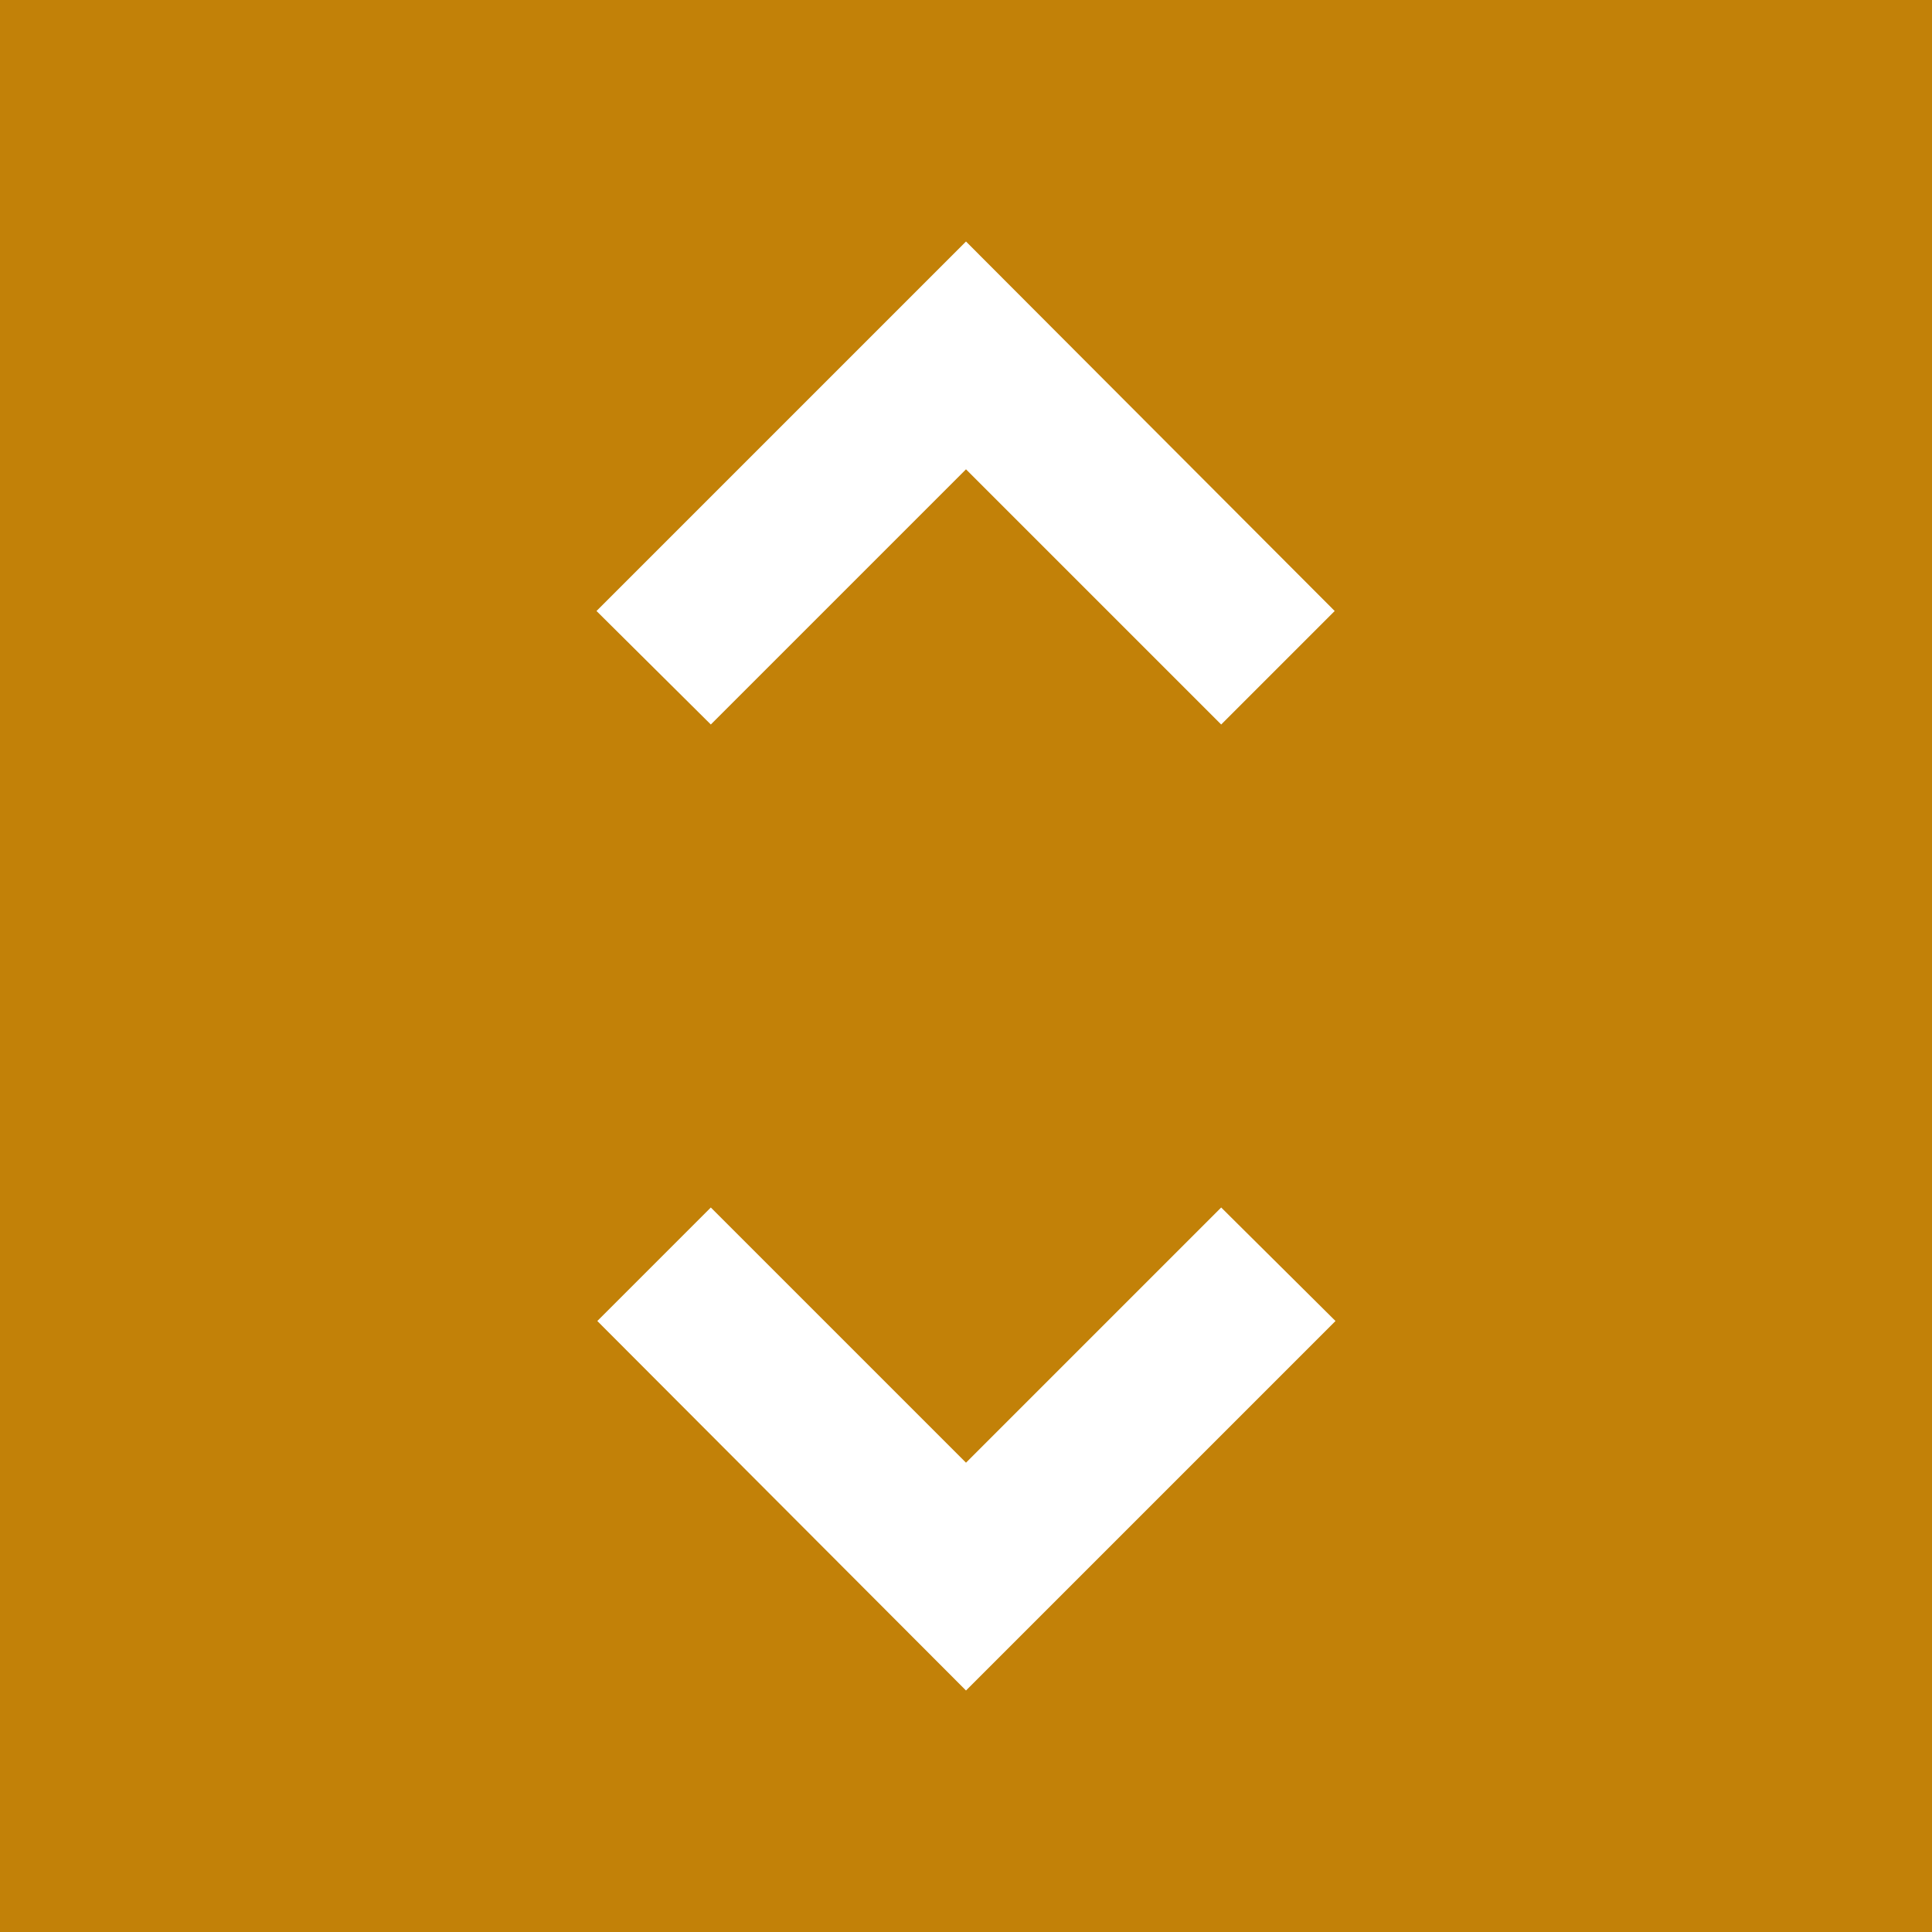
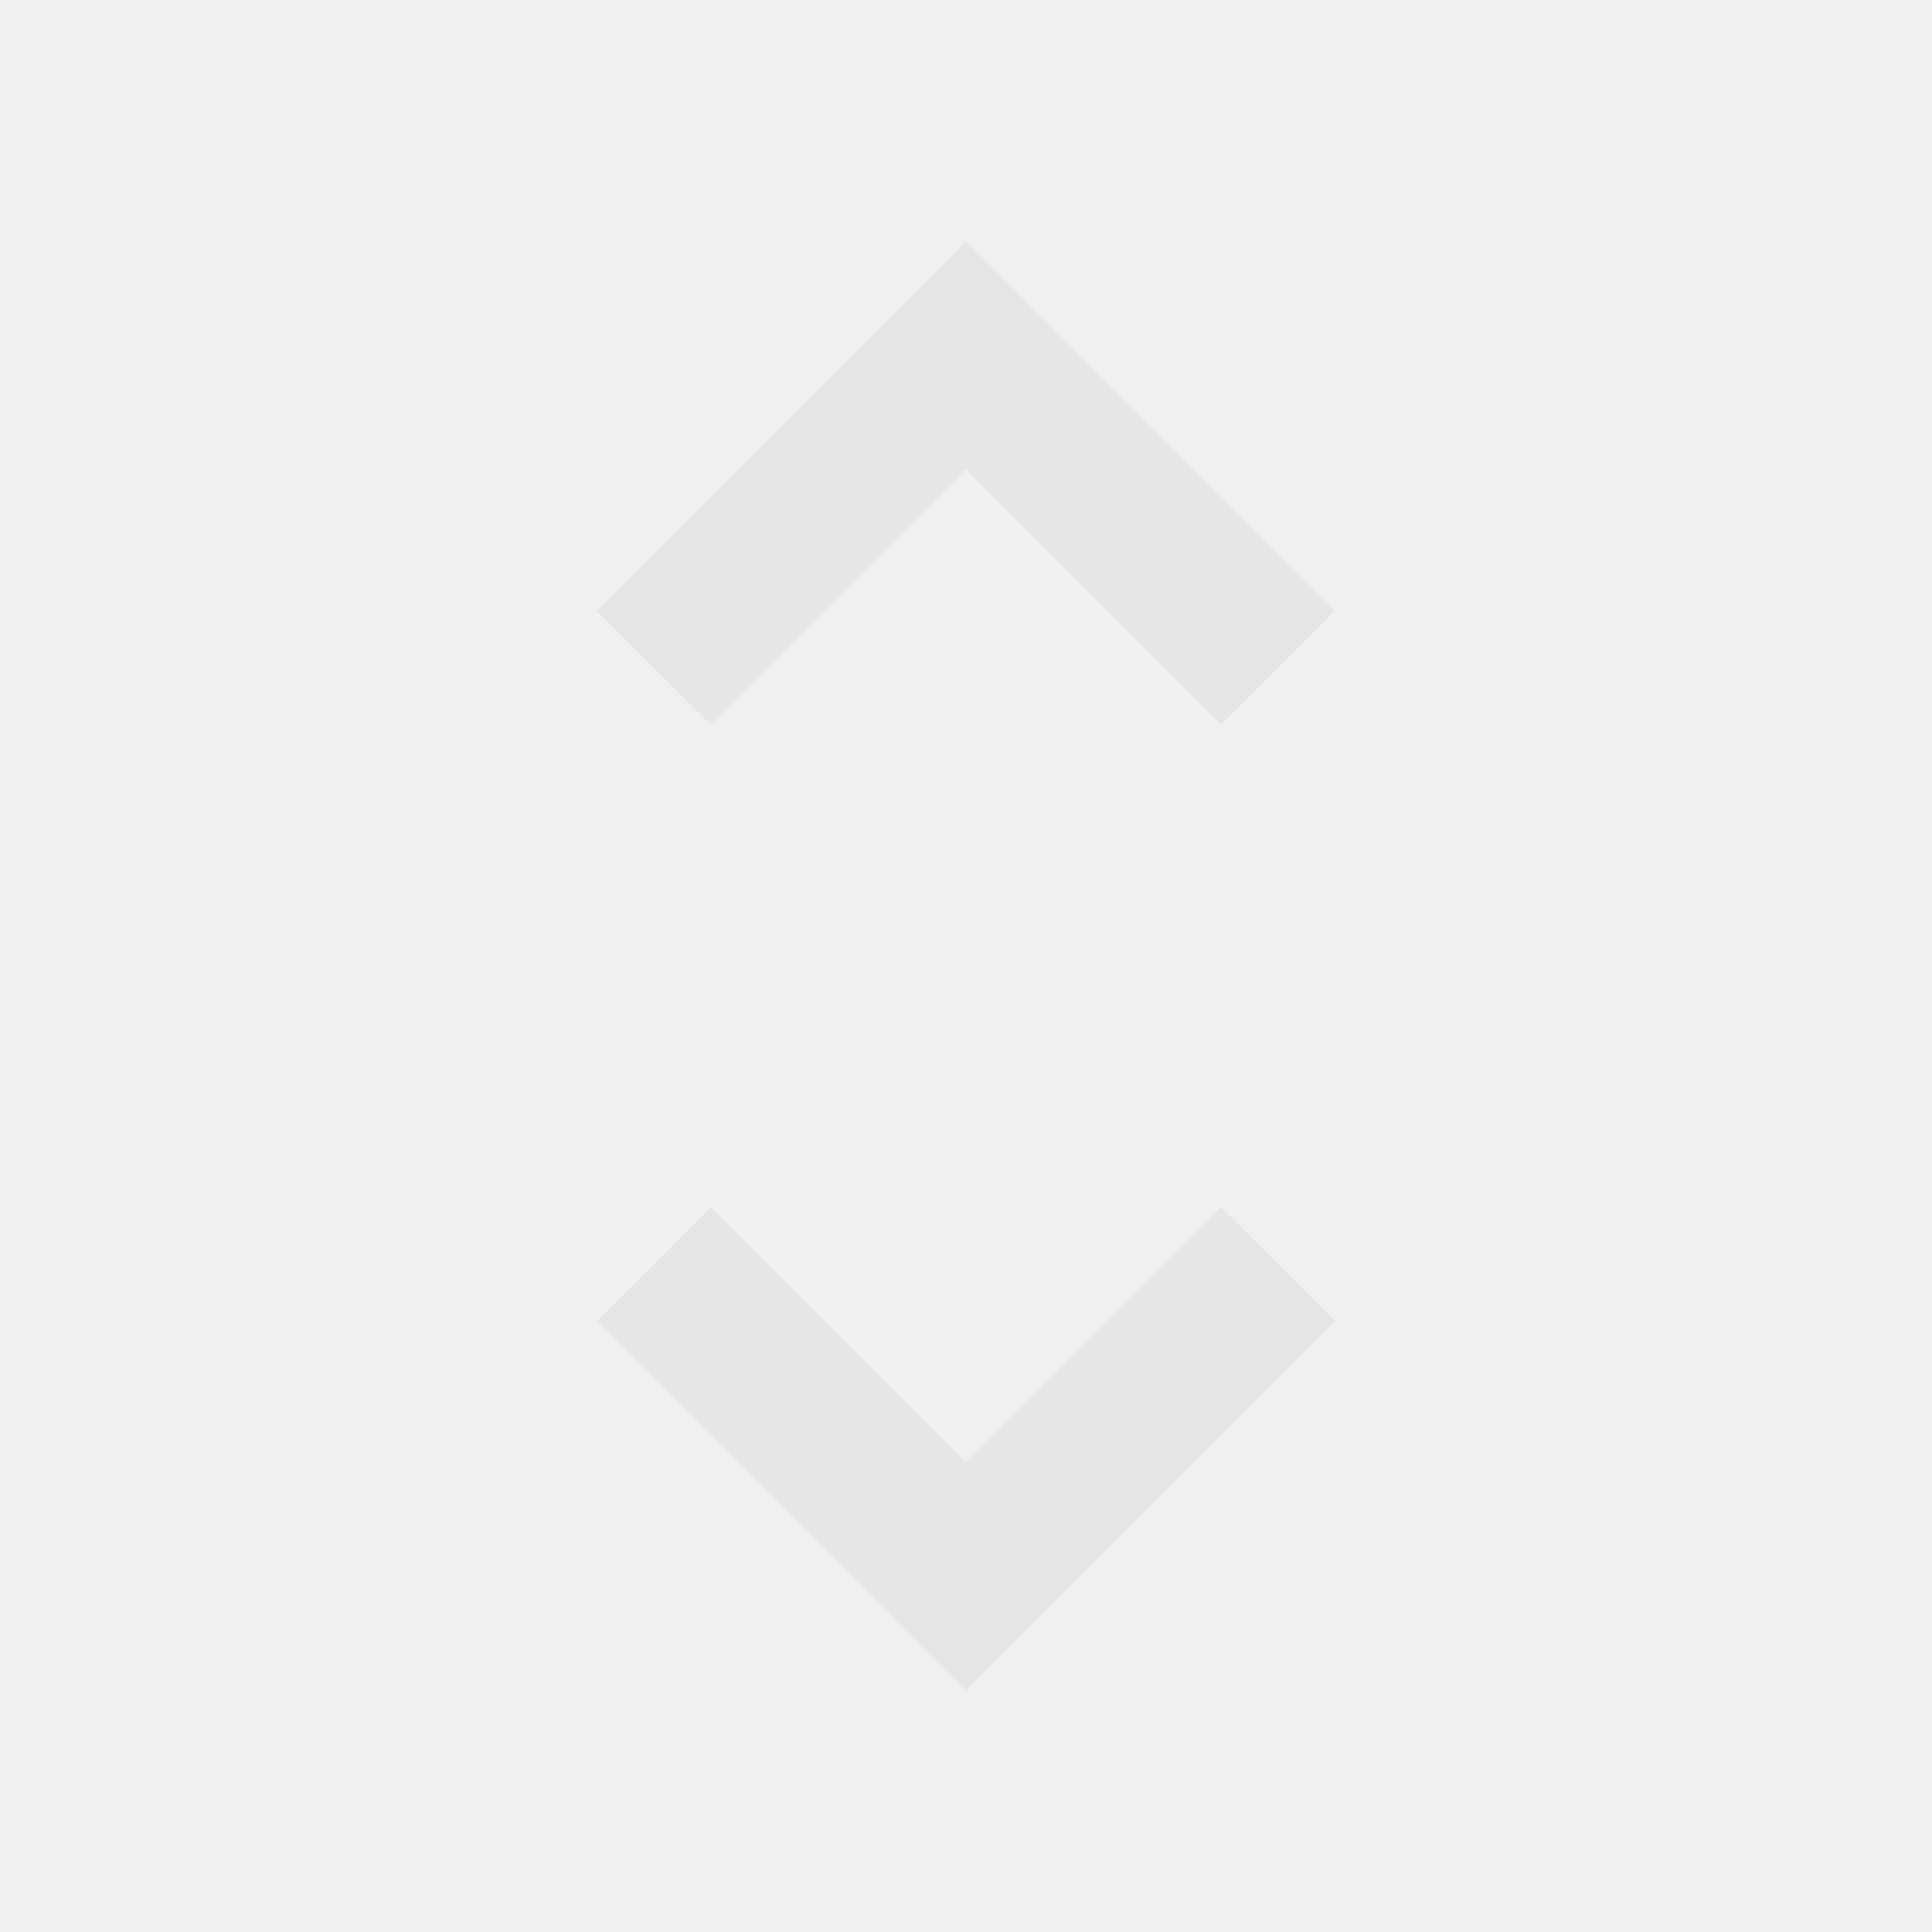
- <svg xmlns="http://www.w3.org/2000/svg" height="50" viewBox="0 0 24 24" width="50" fill="white">
-   <path d="M0 0h24v24H0V0z" fill="#C28108" />
+ <svg xmlns="http://www.w3.org/2000/svg" height="40" viewBox="0 0 24 24" width="40" fill="#E6E6E6">
+   <path d="M0 0h24v24H0V0z" fill="none" />
  <path d="M12 5.83L15.17 9l1.41-1.41L12 3 7.41 7.59 8.83 9 12 5.83zm0 12.34L8.83 15l-1.41 1.41L12 21l4.59-4.59L15.17 15 12 18.17z" />
</svg>
